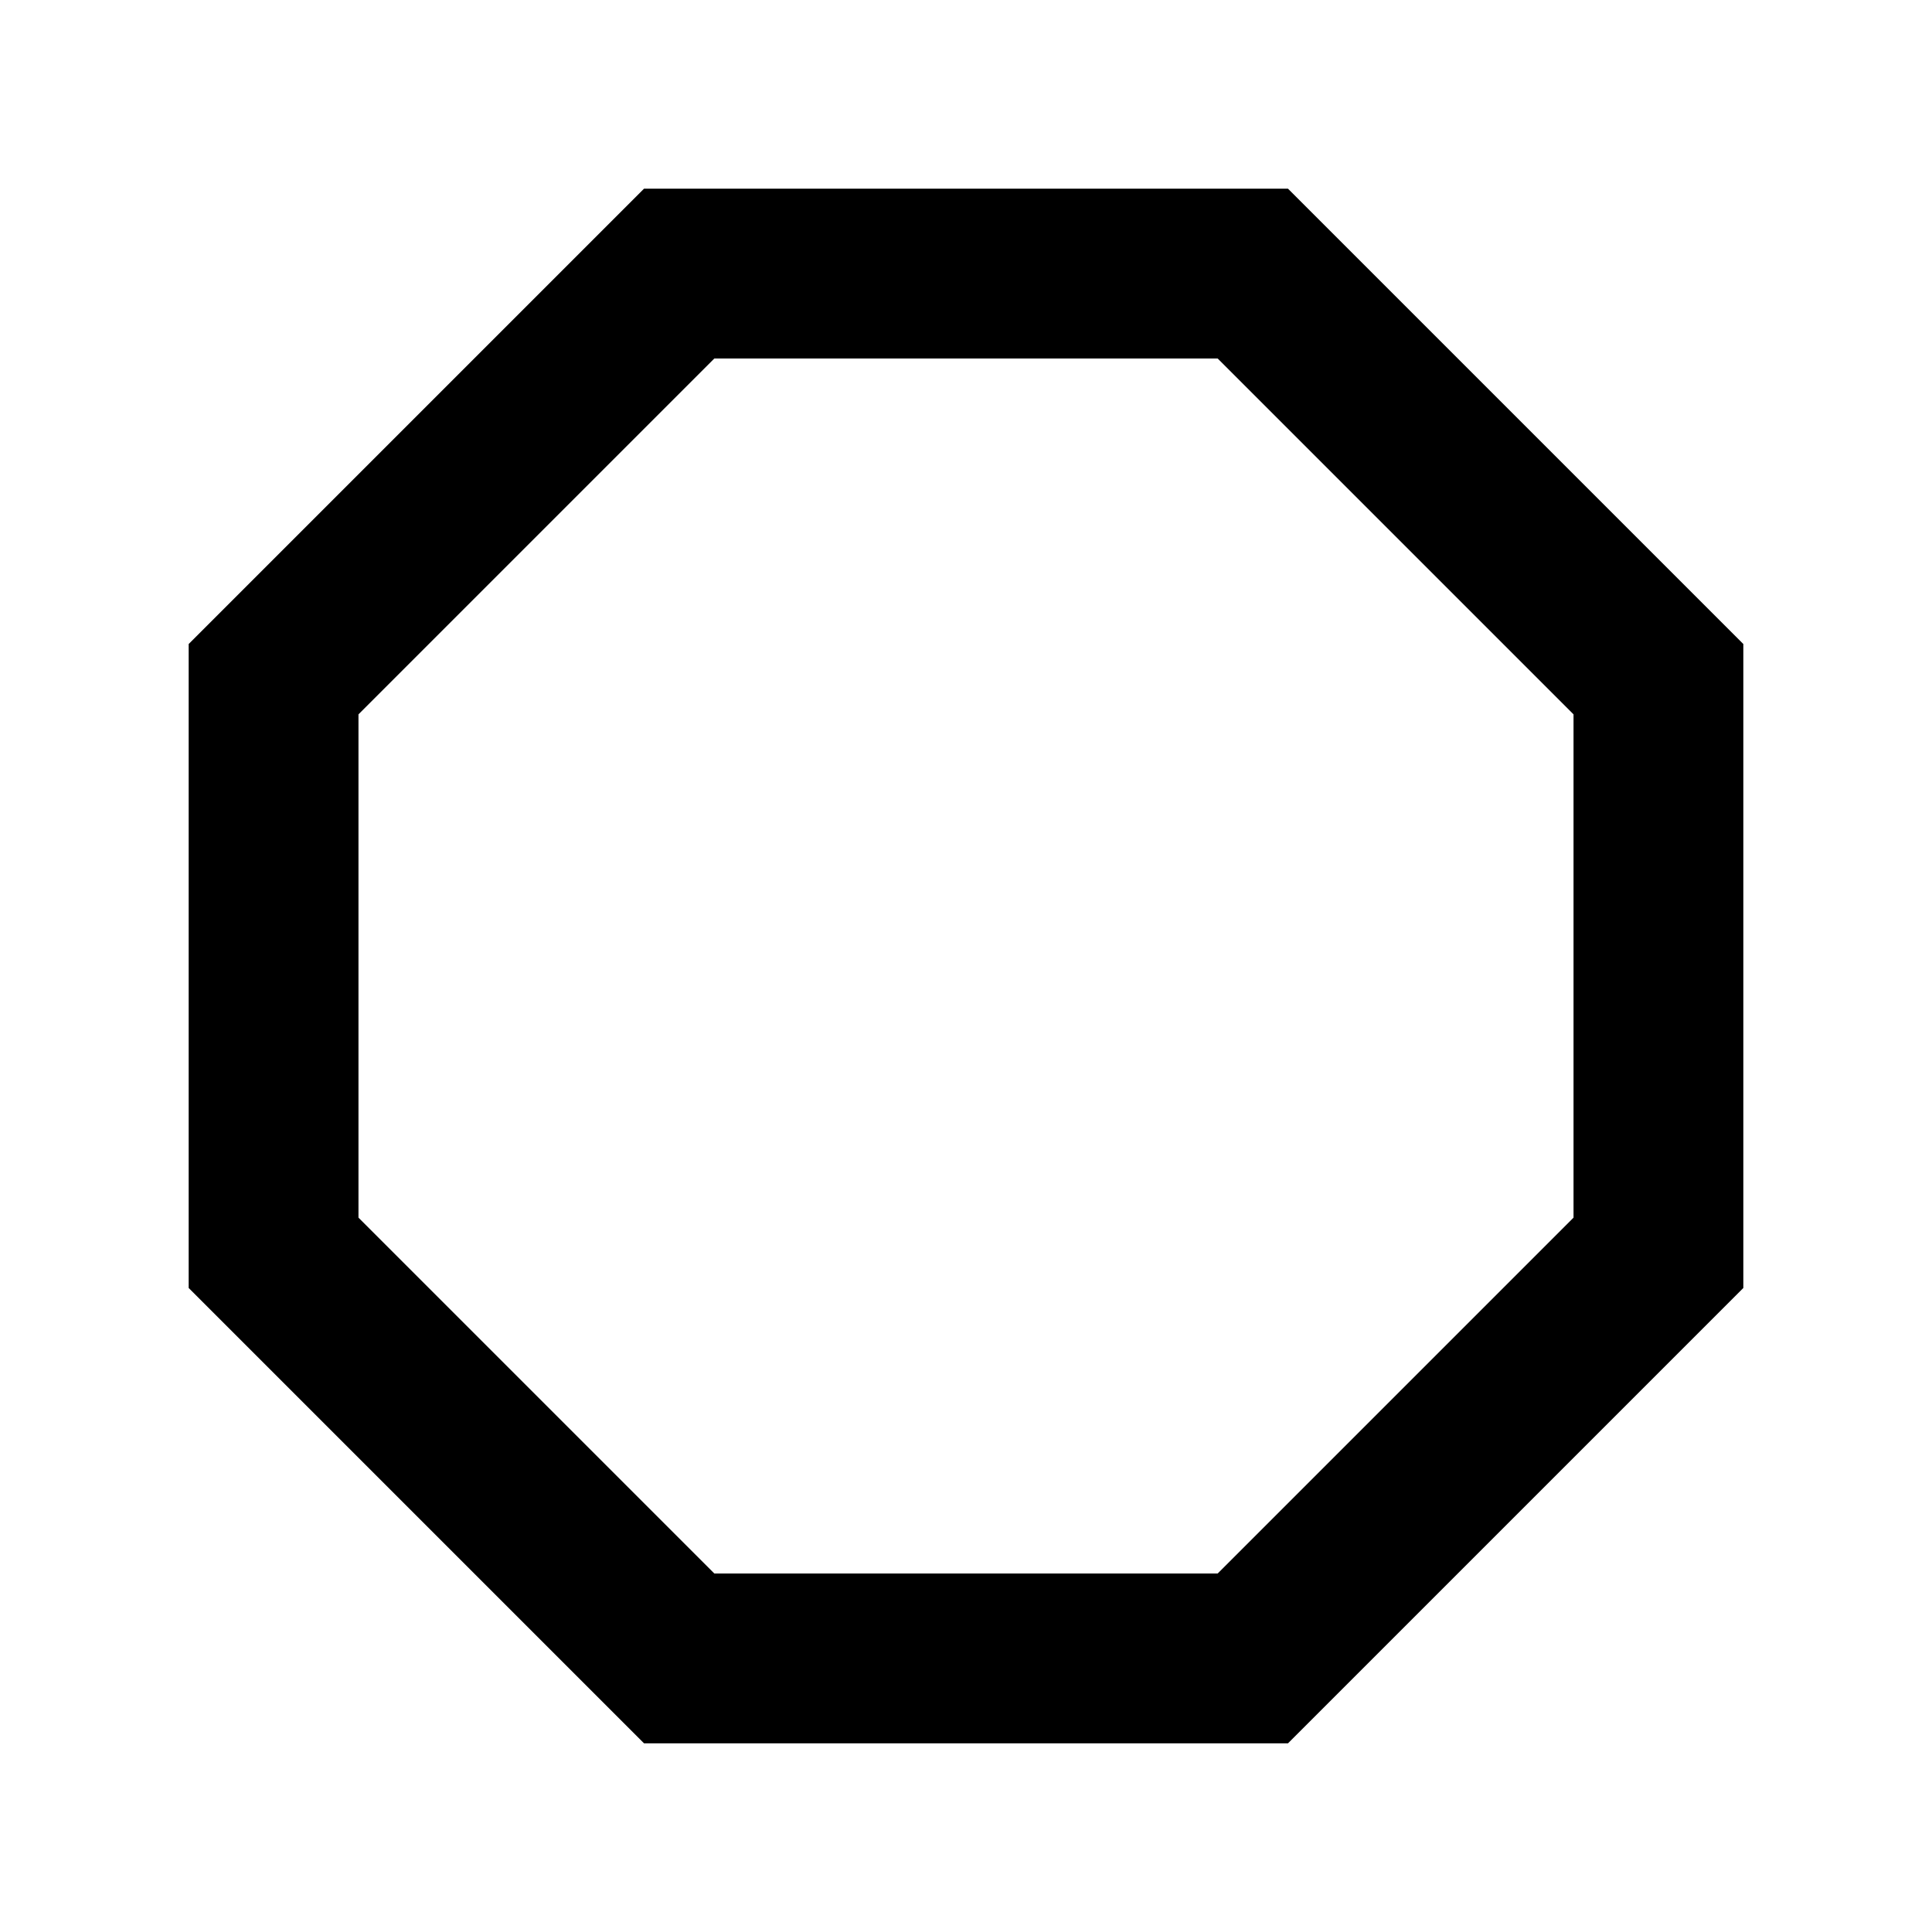
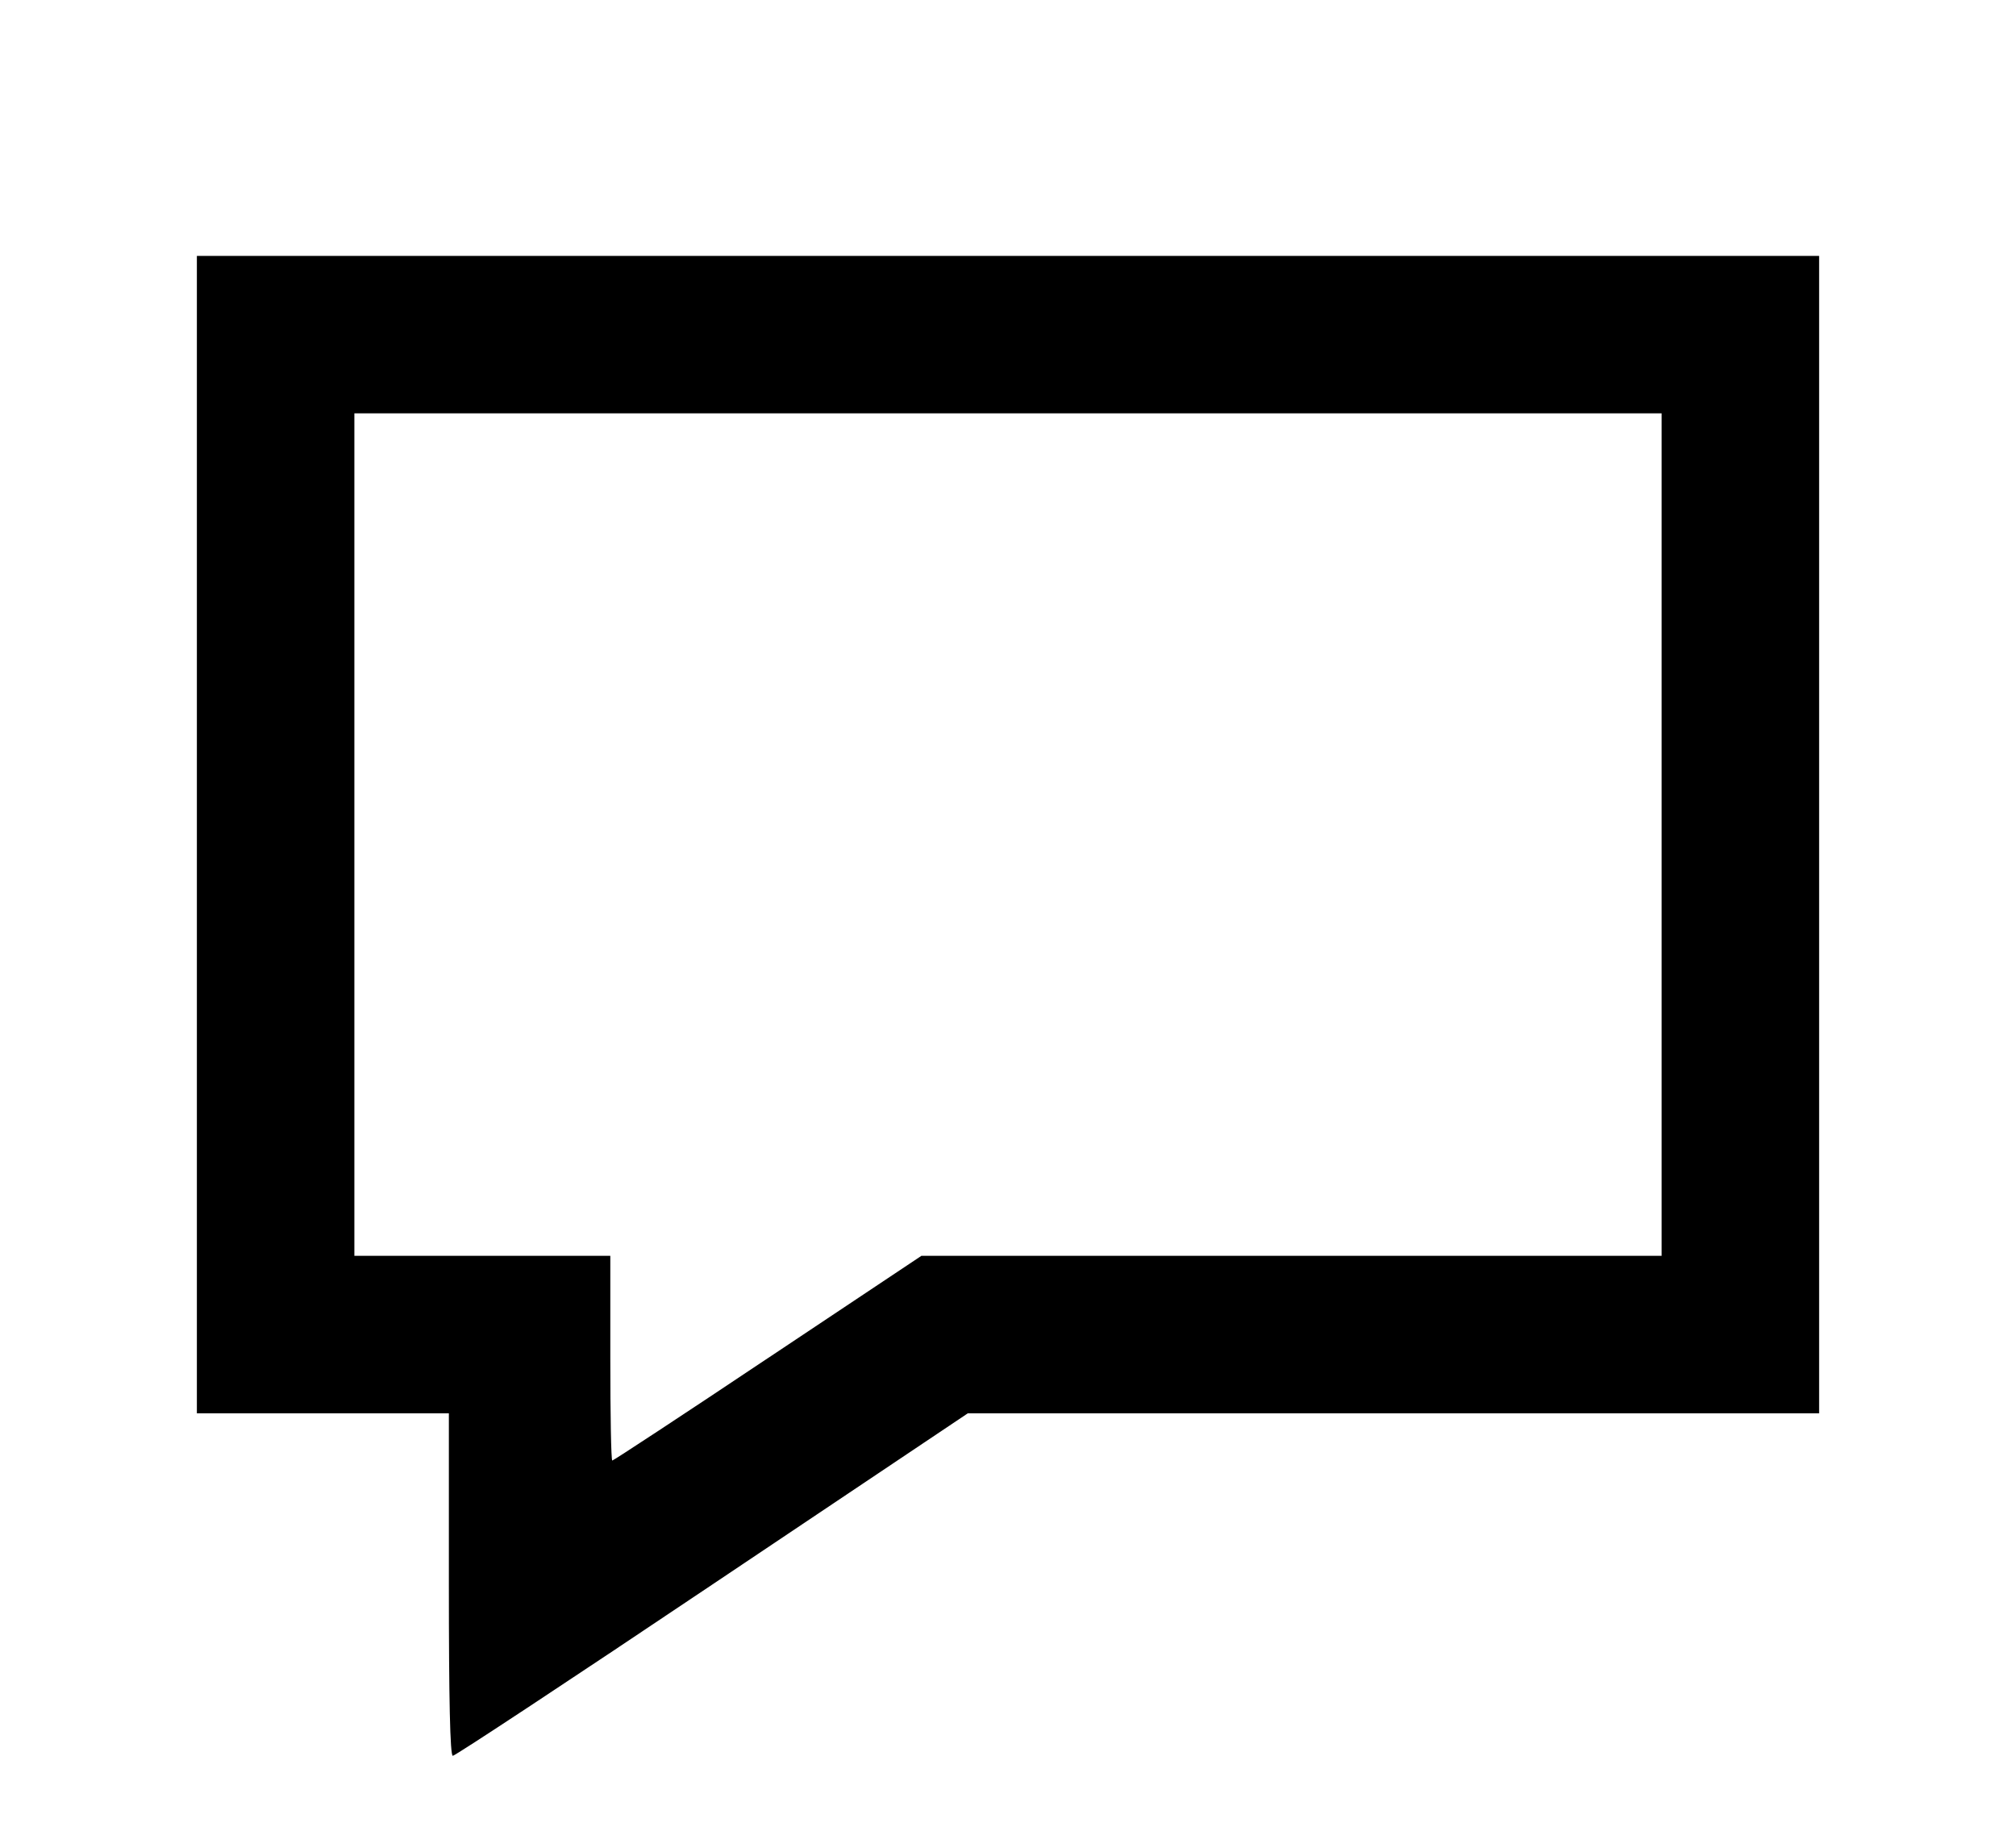
- <svg xmlns="http://www.w3.org/2000/svg" version="1.1" x="0px" y="0px" viewBox="0 0 512 512" enable-background="new 0 0 512 512" xml:space="preserve">
-   <path id="octagon-outline-icon" d="M322.688,95L417,189.312v133.377L322.688,417H189.312L95,322.688V189.312L189.312,95H322.688z M341.328,50H170.672L50,170.672v170.656L170.672,462h170.656L462,341.328V170.672L341.328,50z" />
+ <svg xmlns="http://www.w3.org/2000/svg" version="1.0" width="512pt" height="465pt" viewBox="0 0 512 465" preserveAspectRatio="xMidYMid meet">
+   <g transform="translate(0,465) scale(0.1,-0.1)" fill="#000000" stroke="none">
+     <path d="M500 2530 l0 -1470 320 0 320 0 0 -435 c0 -291 3 -435 10 -435 6 0 303 196 659 435 l649 435 1081 0 1081 0 0 1470 0 1470 -2060 0 -2060 0 0 -1470z m3720 0 l0 -1070 -940 0 -940 0 -390 -260 c-214 -143 -392 -260 -395 -260 -3 0 -5 117 -5 260 l0 260 -325 0 -325 0 0 1070 0 1070 1660 0 1660 0 0 -1070z" />
+   </g>
</svg>
